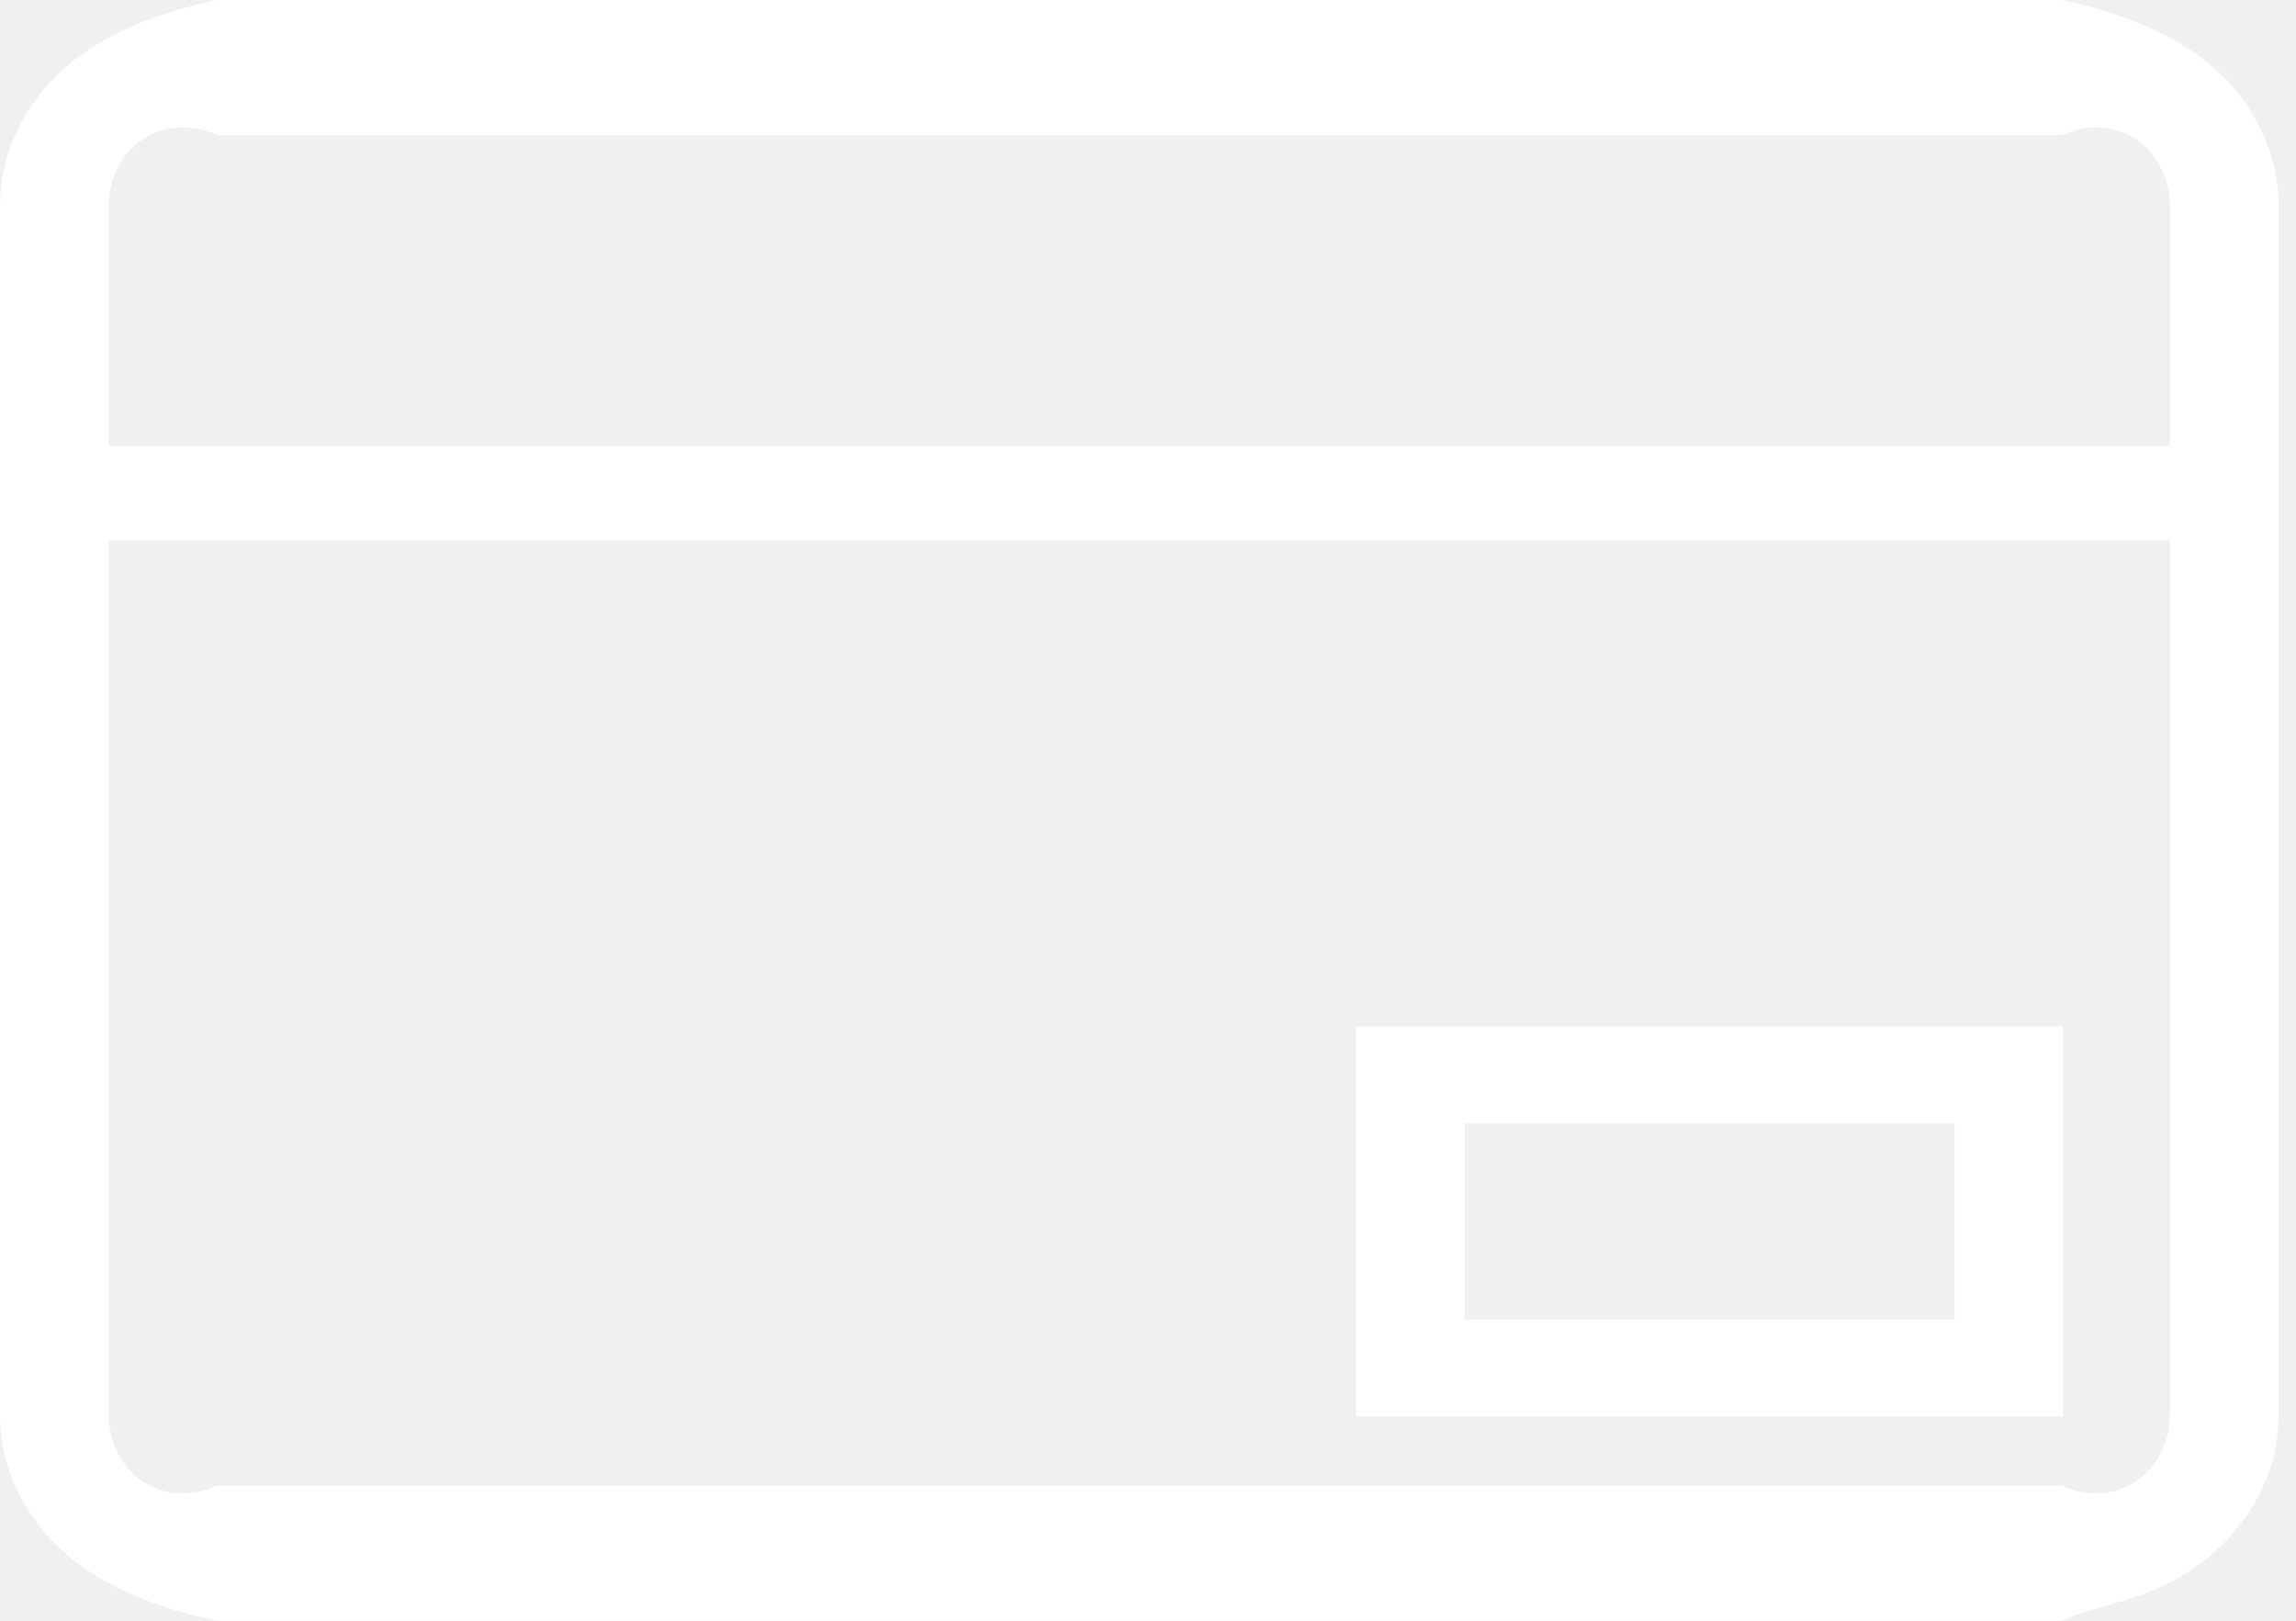
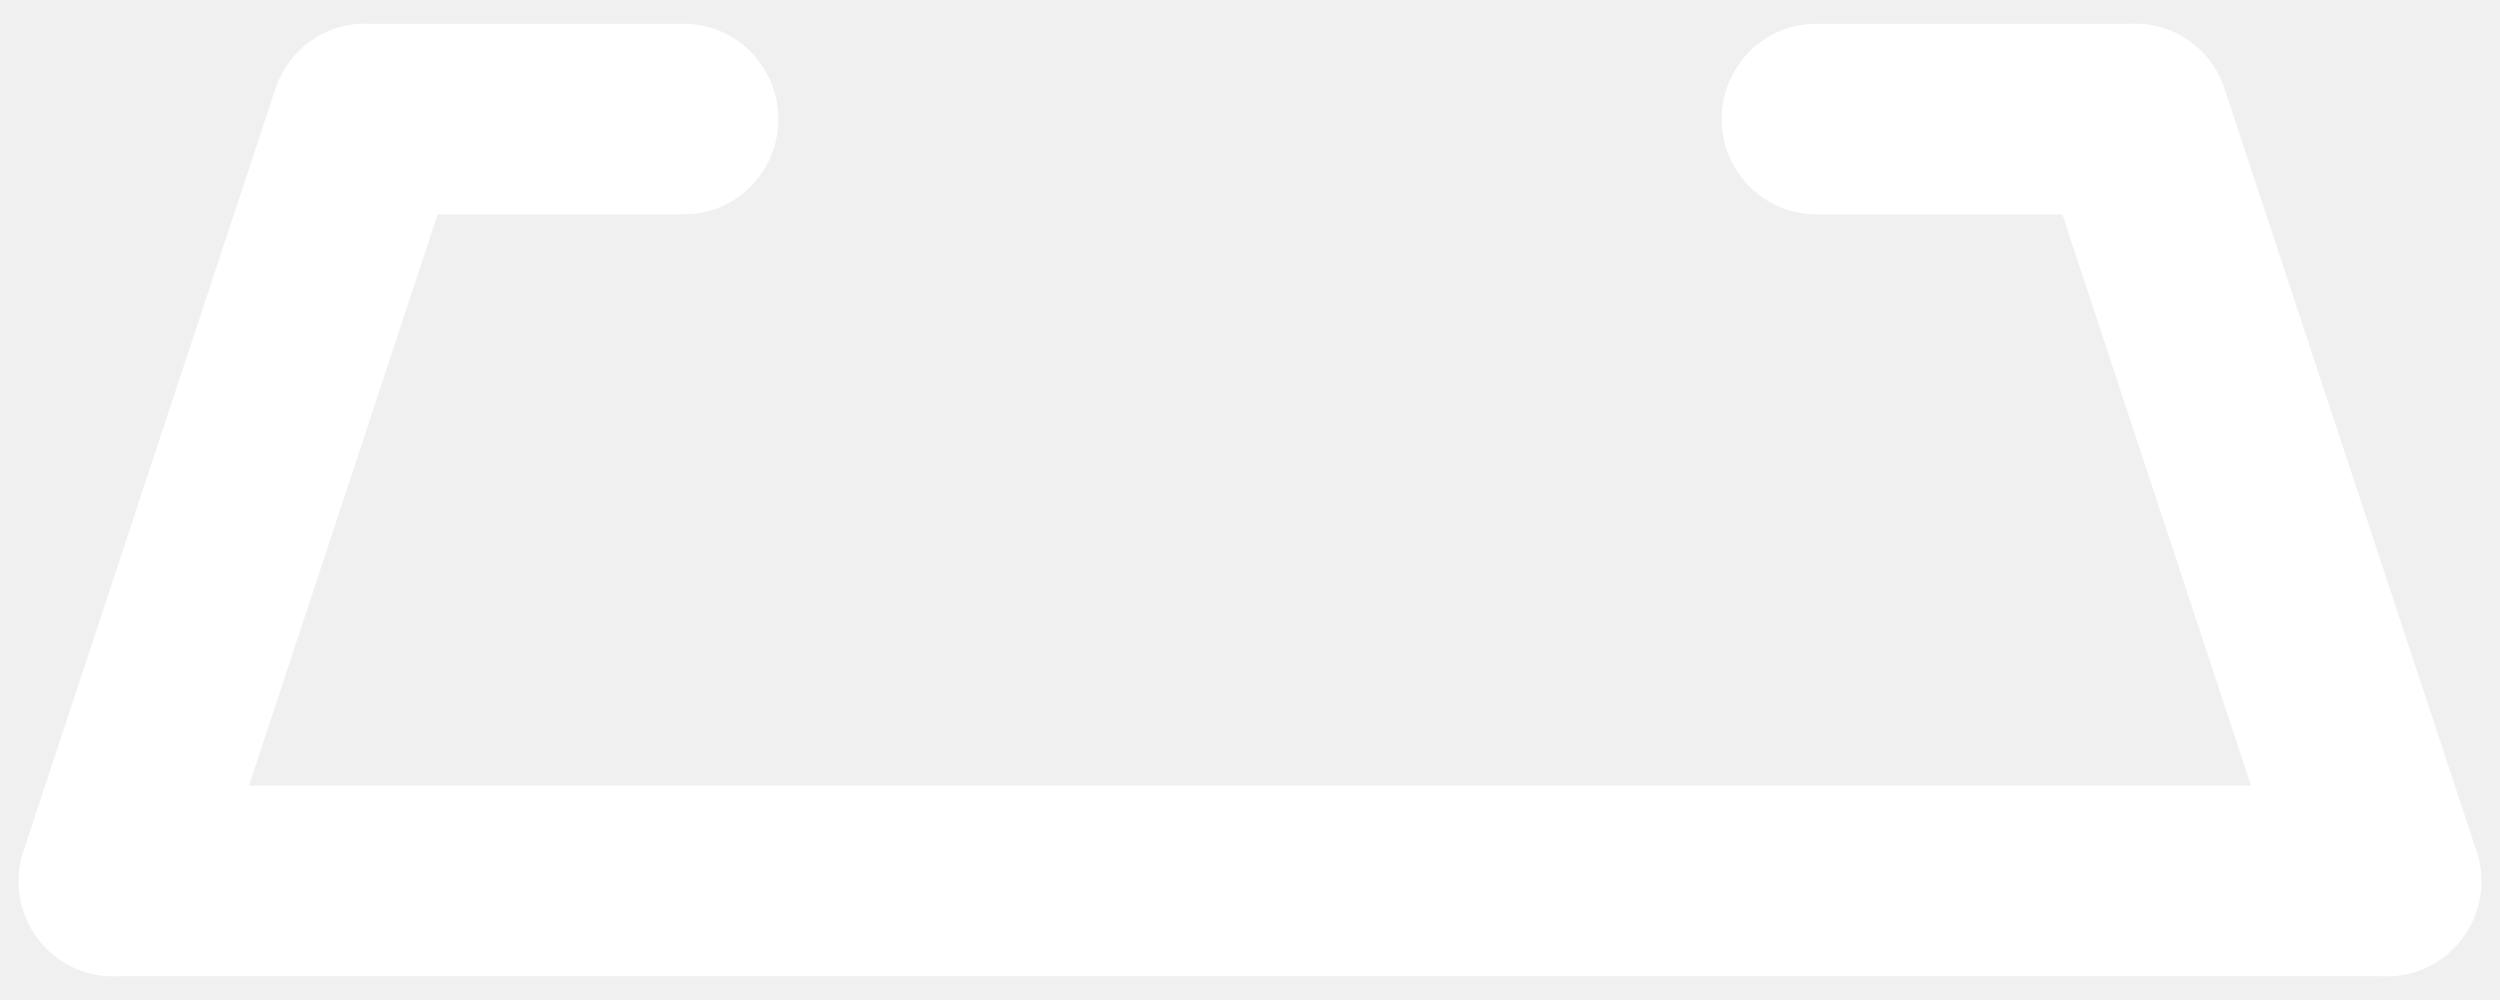
- <svg xmlns="http://www.w3.org/2000/svg" version="1.1" width="17px" height="12px">
-   <g transform="matrix(1 0 0 1 -36 -391 )">
-     <path d="M 15.889 11.796  C 15.691 11.871  15.48 11.909  15.263 12  L 1.607 12  C 1.183 11.91  0.774 11.759  0.47 11.489  C 0.324 11.359  0.208 11.204  0.127 11.034  C 0.043 10.857  -0 10.668  0 10.476  L 0 1.524  C 0 1.331  0.043 1.143  0.127 0.966  C 0.208 0.796  0.323 0.643  0.47 0.511  C 0.774 0.241  1.183 0.09  1.607 0  L 15.263 0  C 15.688 0.09  16.096 0.241  16.4 0.511  C 16.548 0.643  16.663 0.796  16.744 0.966  C 16.828 1.143  16.871 1.331  16.871 1.524  L 16.871 10.476  C 16.871 10.669  16.828 10.857  16.744 11.034  C 16.578 11.378  16.271 11.652  15.889 11.796  Z M 15.263 1  L 1.607 1  C 1.165 0.809  0.805 1.13  0.805 1.524  L 0.805 10.476  C 0.805 10.87  1.165 11.191  1.607 11  L 15.263 11  C 15.706 11.191  16.066 10.87  16.066 10.476  L 16.066 1.524  C 16.066 1.13  15.706 0.809  15.263 1  Z M 0.402 4  L 0.402 3.303  L 16.468 3.303  L 16.468 4  L 0.402 4  Z M 15.276 7.599  L 15.276 10.488  L 10.041 10.488  L 10.041 7.599  L 15.276 7.599  Z M 10.846 8.317  L 10.846 9.77  L 14.472 9.77  L 14.472 8.317  L 10.846 8.317  Z " fill-rule="nonzero" fill="#ffffff" stroke="none" transform="matrix(1 0 0 1 36 391 )" />
+ <svg xmlns="http://www.w3.org/2000/svg" version="1.1" width="15px" height="6px">
+   <g transform="matrix(1 0 0 1 -36 -344 )">
+     <path d="M 13.506 4.714  L 12.374 1.286  L 10.896 1.286  C 10.584 1.286  10.33 1.03  10.33 0.714  C 10.33 0.399  10.584 0.143  10.896 0.143  L 12.781 0.143  C 13.035 0.129  13.266 0.288  13.347 0.531  L 14.858 5.103  C 14.878 5.162  14.889 5.224  14.889 5.287  C 14.889 5.602  14.635 5.858  14.322 5.858  C 14.312 5.858  14.302 5.858  14.292 5.857  L 0.708 5.857  C 0.698 5.858  0.688 5.858  0.678 5.858  C 0.365 5.858  0.111 5.602  0.111 5.287  C 0.111 5.224  0.122 5.162  0.142 5.103  L 1.653 0.531  C 1.734 0.288  1.965 0.129  2.219 0.143  L 4.104 0.143  C 4.416 0.143  4.67 0.399  4.67 0.714  C 4.67 1.03  4.416 1.286  4.104 1.286  L 2.626 1.286  L 1.494 4.714  L 13.506 4.714  Z " fill-rule="nonzero" fill="#ffffff" stroke="none" transform="matrix(1 0 0 1 36 344 )" />
  </g>
</svg>
